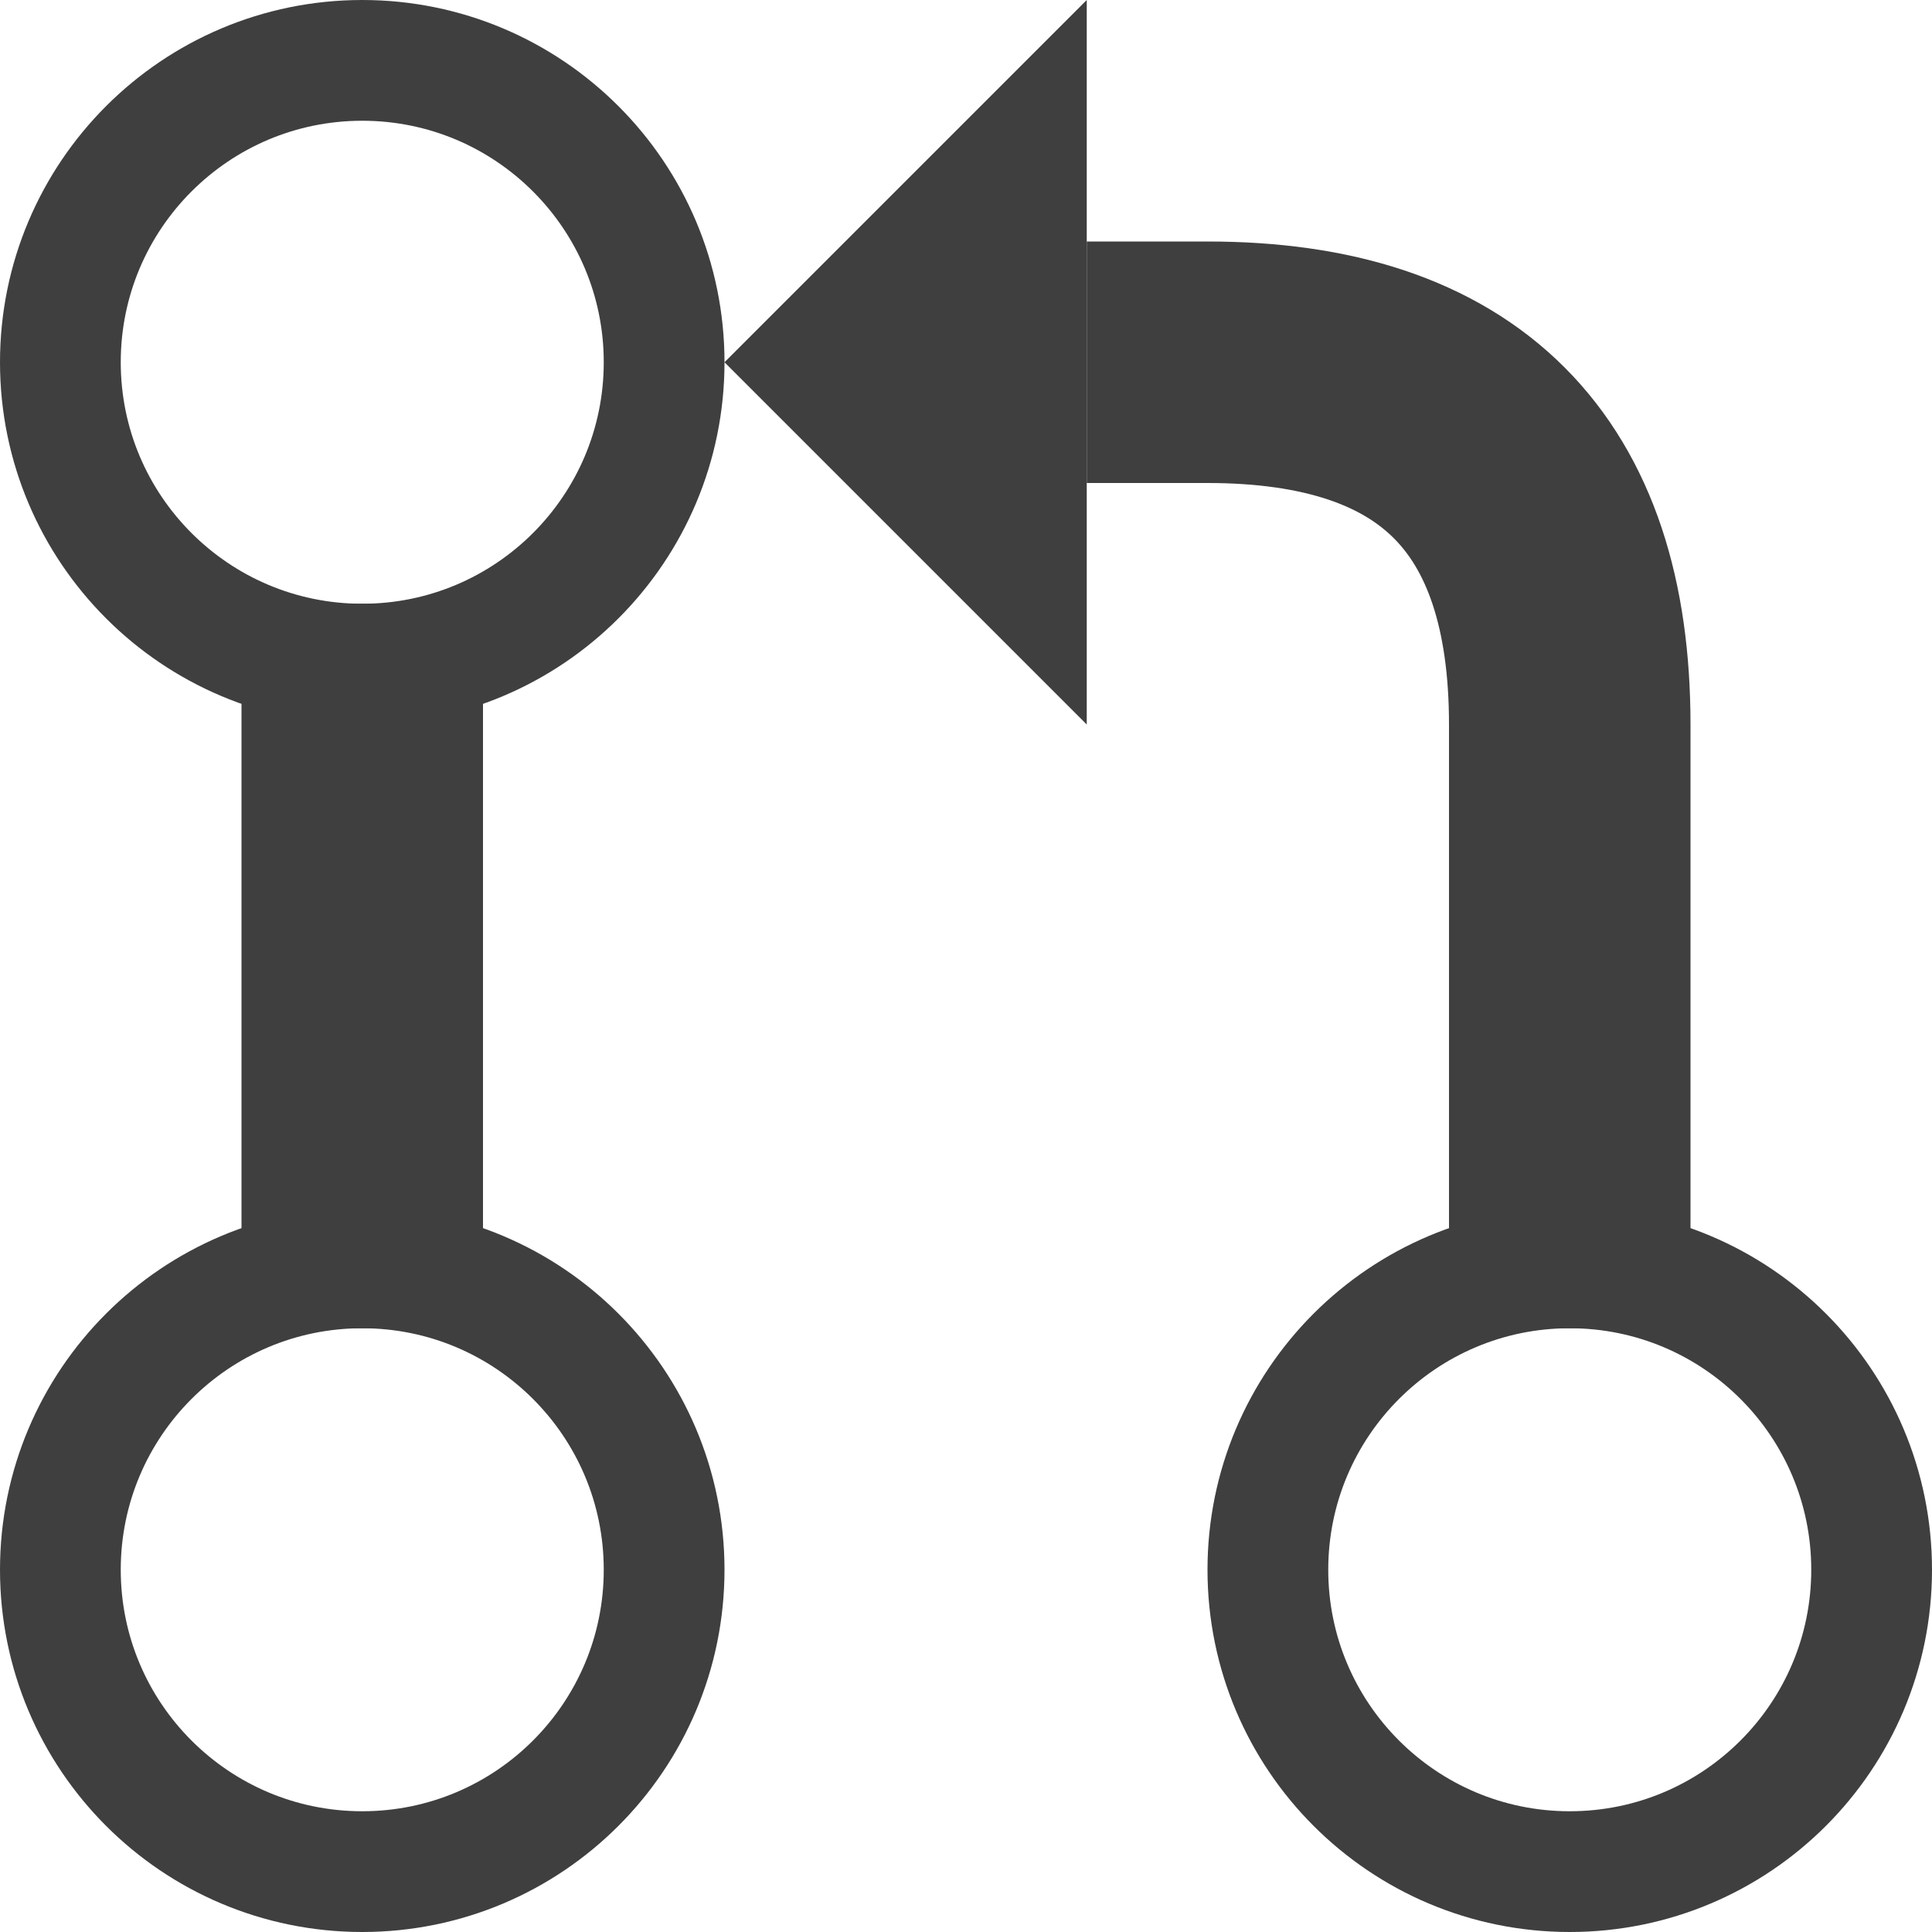
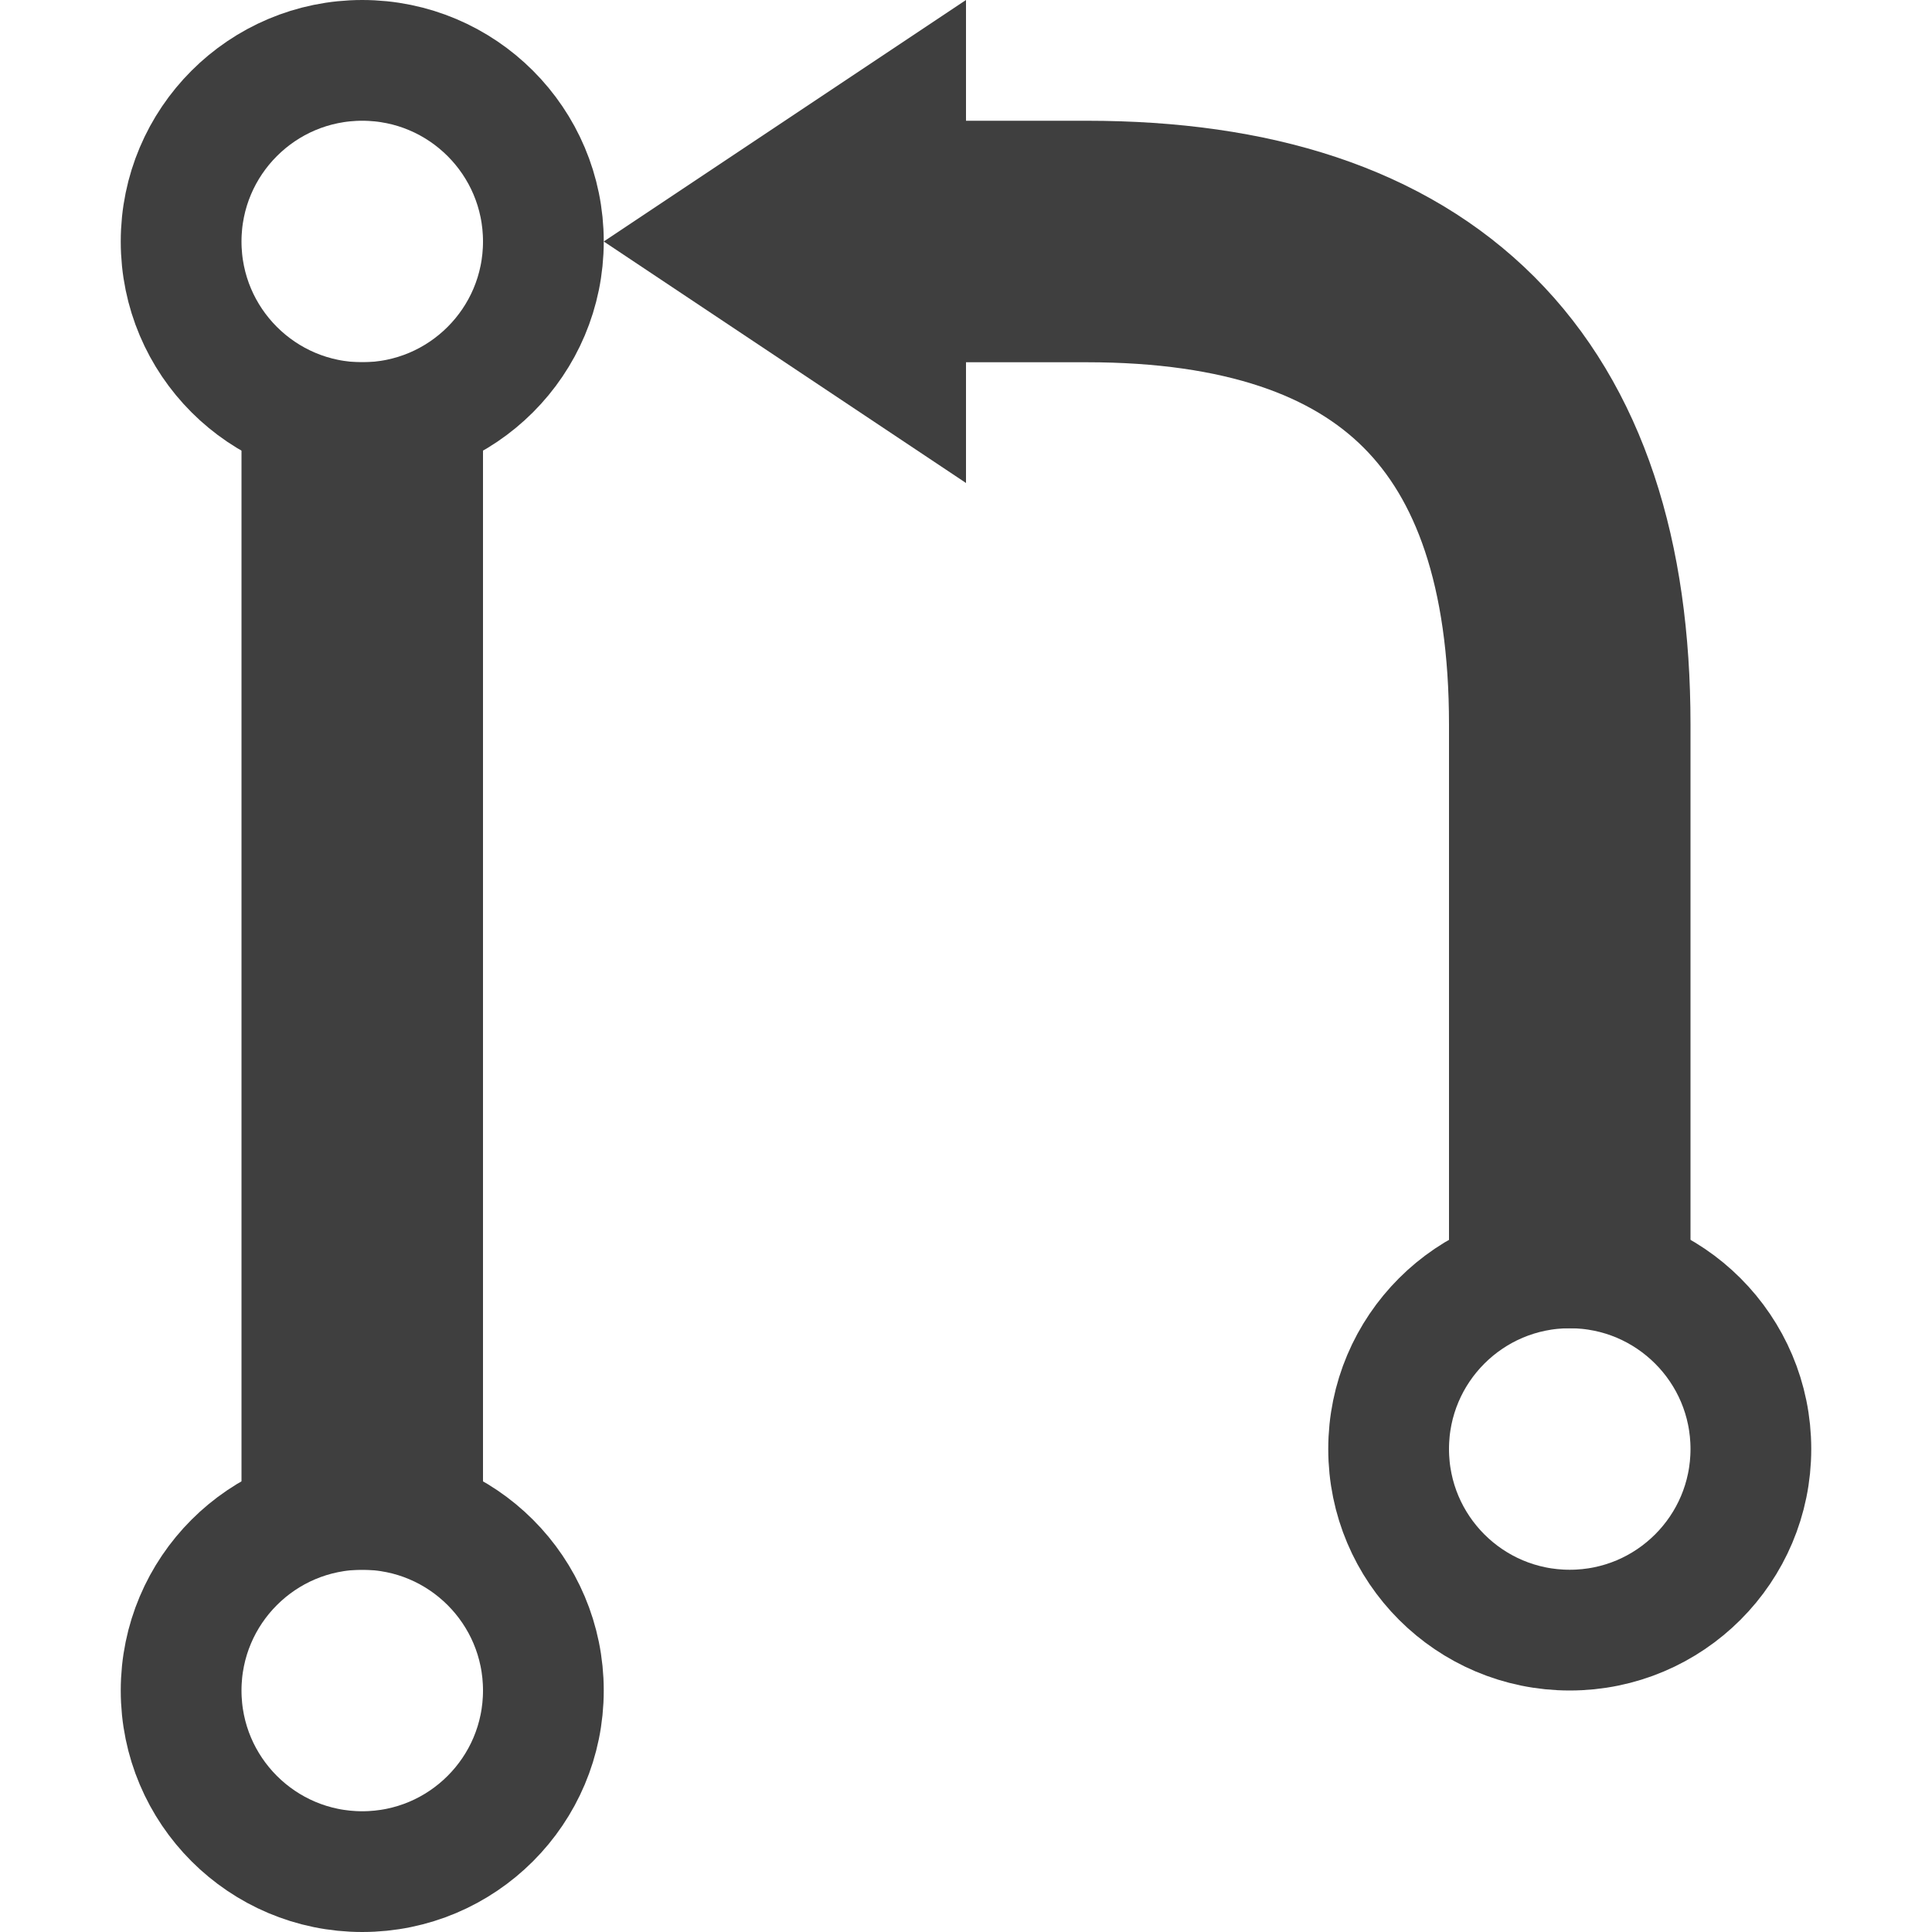
<svg xmlns="http://www.w3.org/2000/svg" version="1.1" width="320" height="320">
  <g fill="none" stroke="#3f3f3f" stroke-width="40">
-     <line x1="60" y1="100" x2="60" y2="220" />
-     <path d="M 180,60 200,60 Q 260,60 260,120 V 220" />
+     <line x1="60" y1="60" x2="60" y2="260" />
+     <path d="M 160,40 H 180 Q 260,40 260,120 V 220" />
    <g stroke-width="20">
-       <circle cx="60" cy="60" r="50" />
-       <circle cx="60" cy="260" r="50" />
-       <circle cx="260" cy="260" r="50" />
+       <circle cx="60" cy="40" r="30" />
+       <circle cx="60" cy="280" r="30" />
+       <circle cx="260" cy="240" r="30" />
    </g>
  </g>
-   <polygon points="120,60 180,120 180,0" fill="#3f3f3f" />
+   <polygon points="100,40 160,80 160,0" fill="#3f3f3f" />
</svg>
